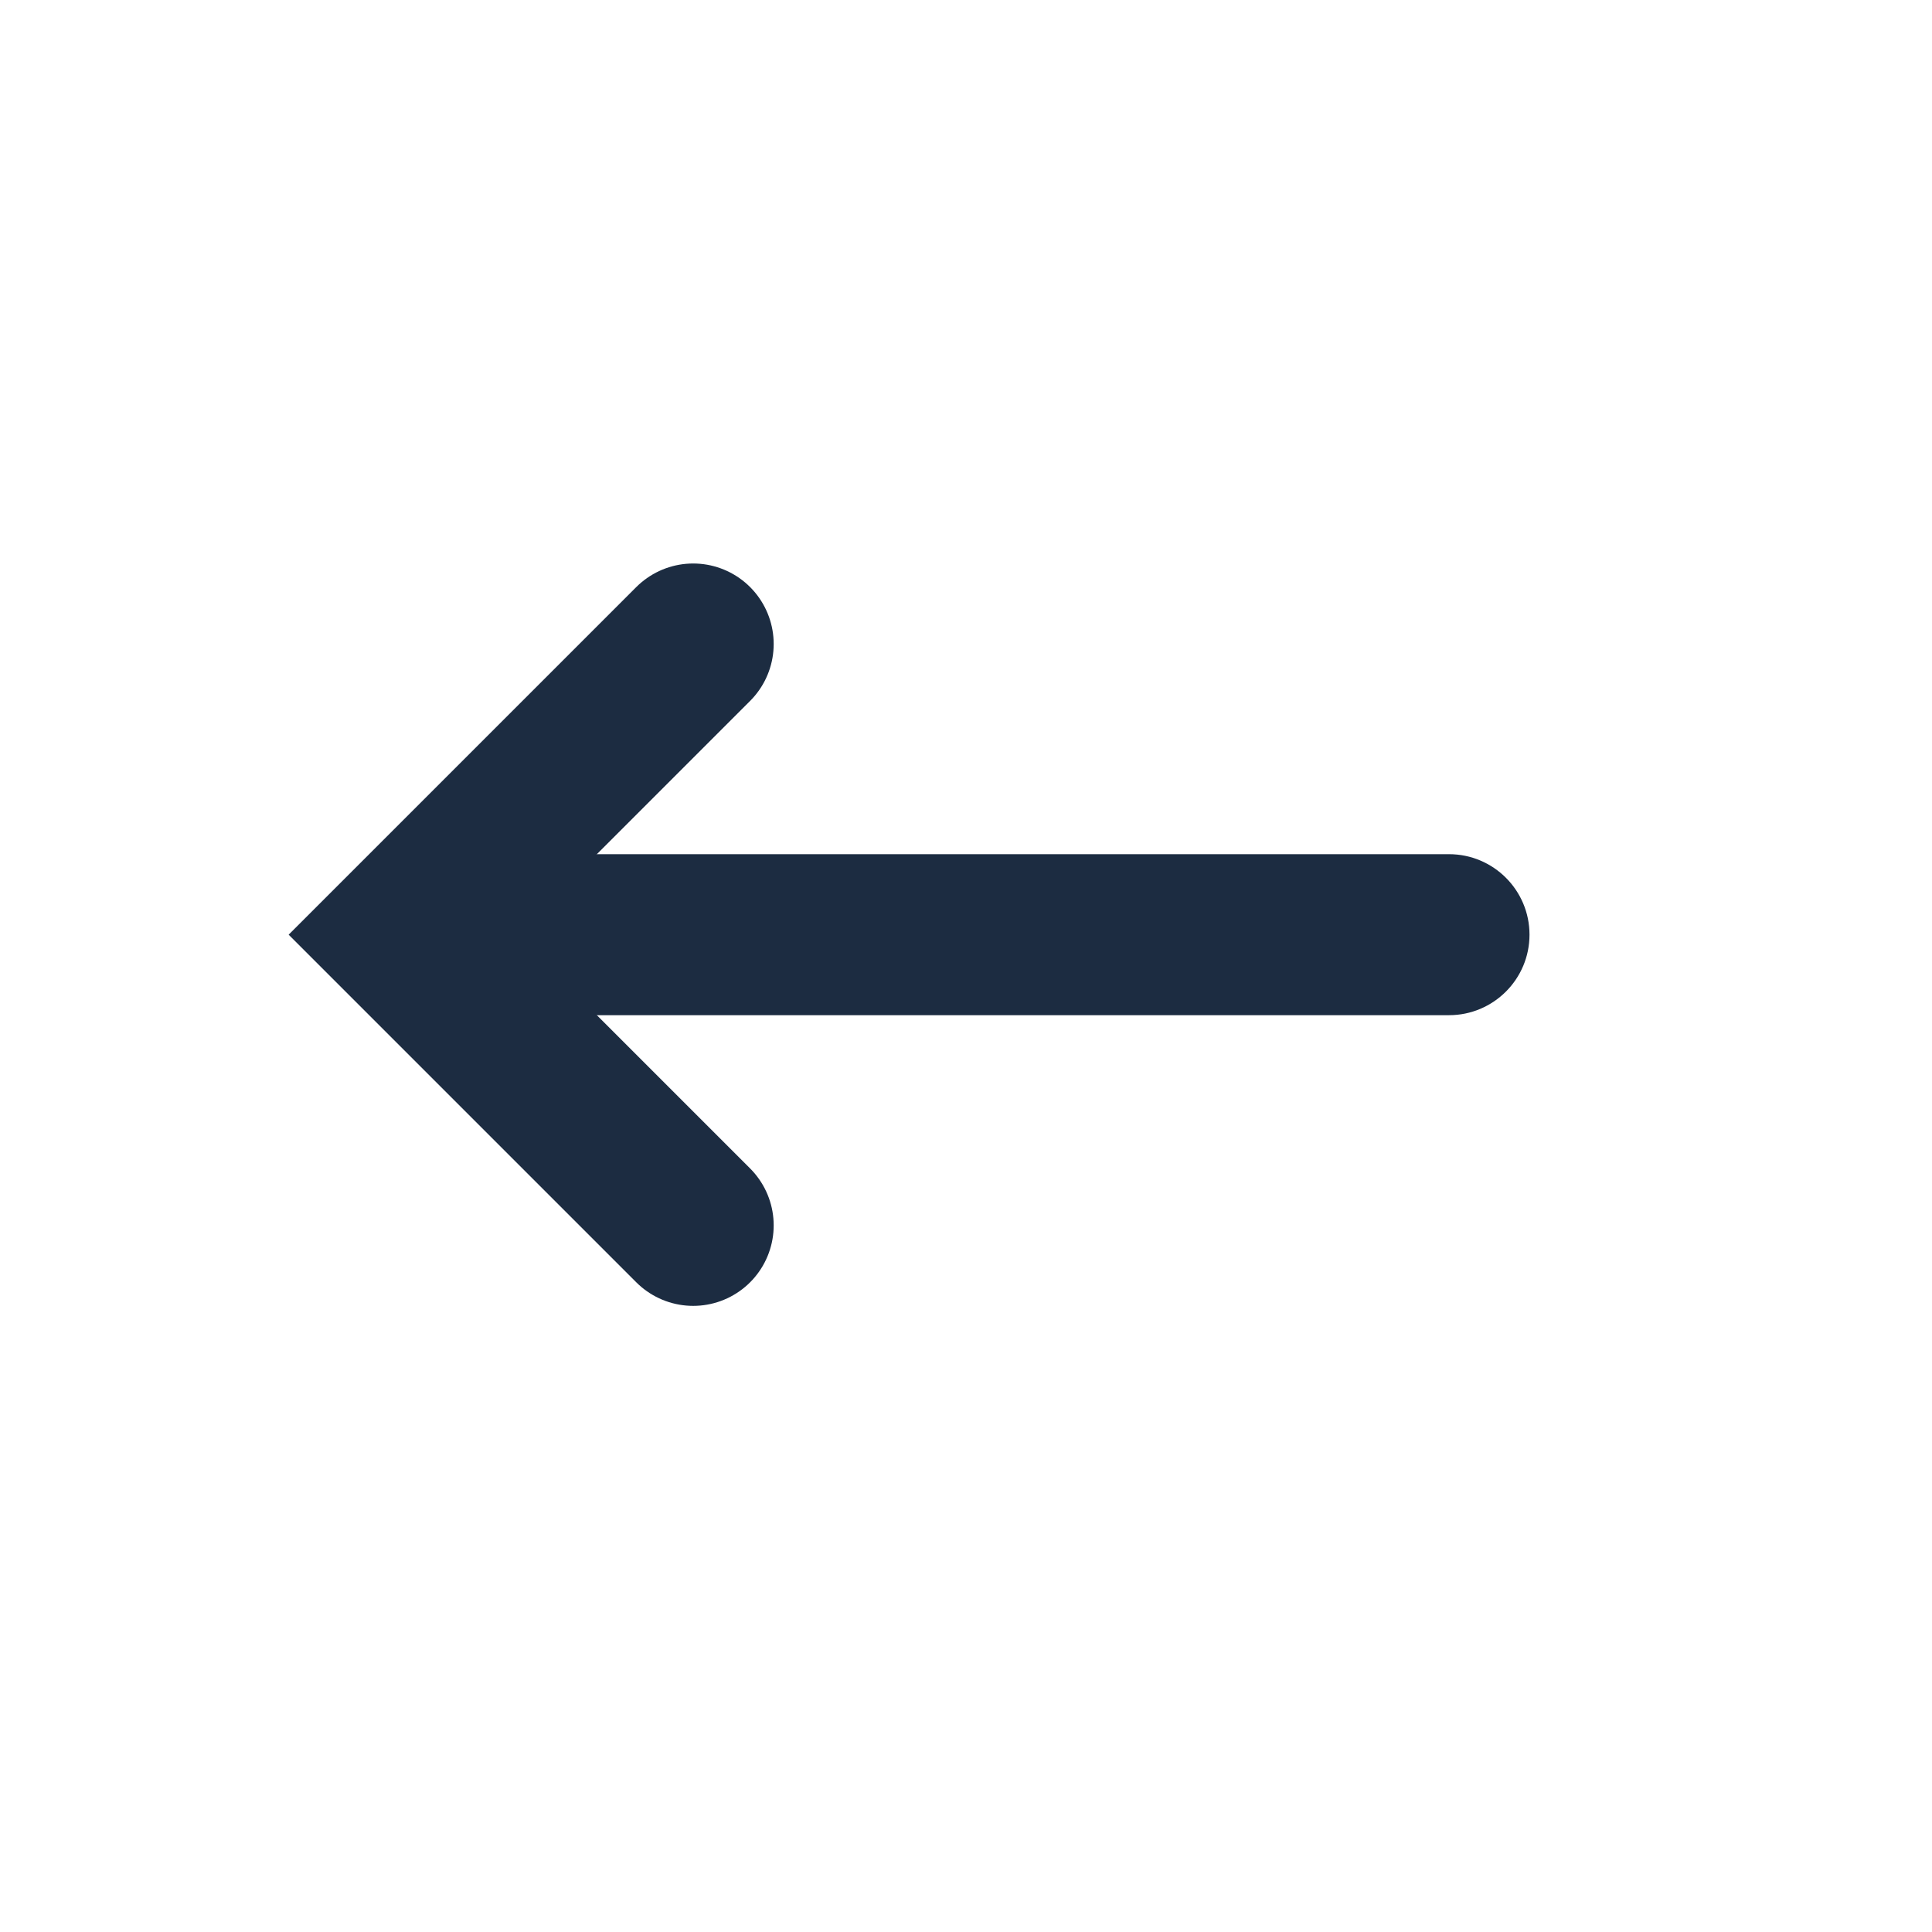
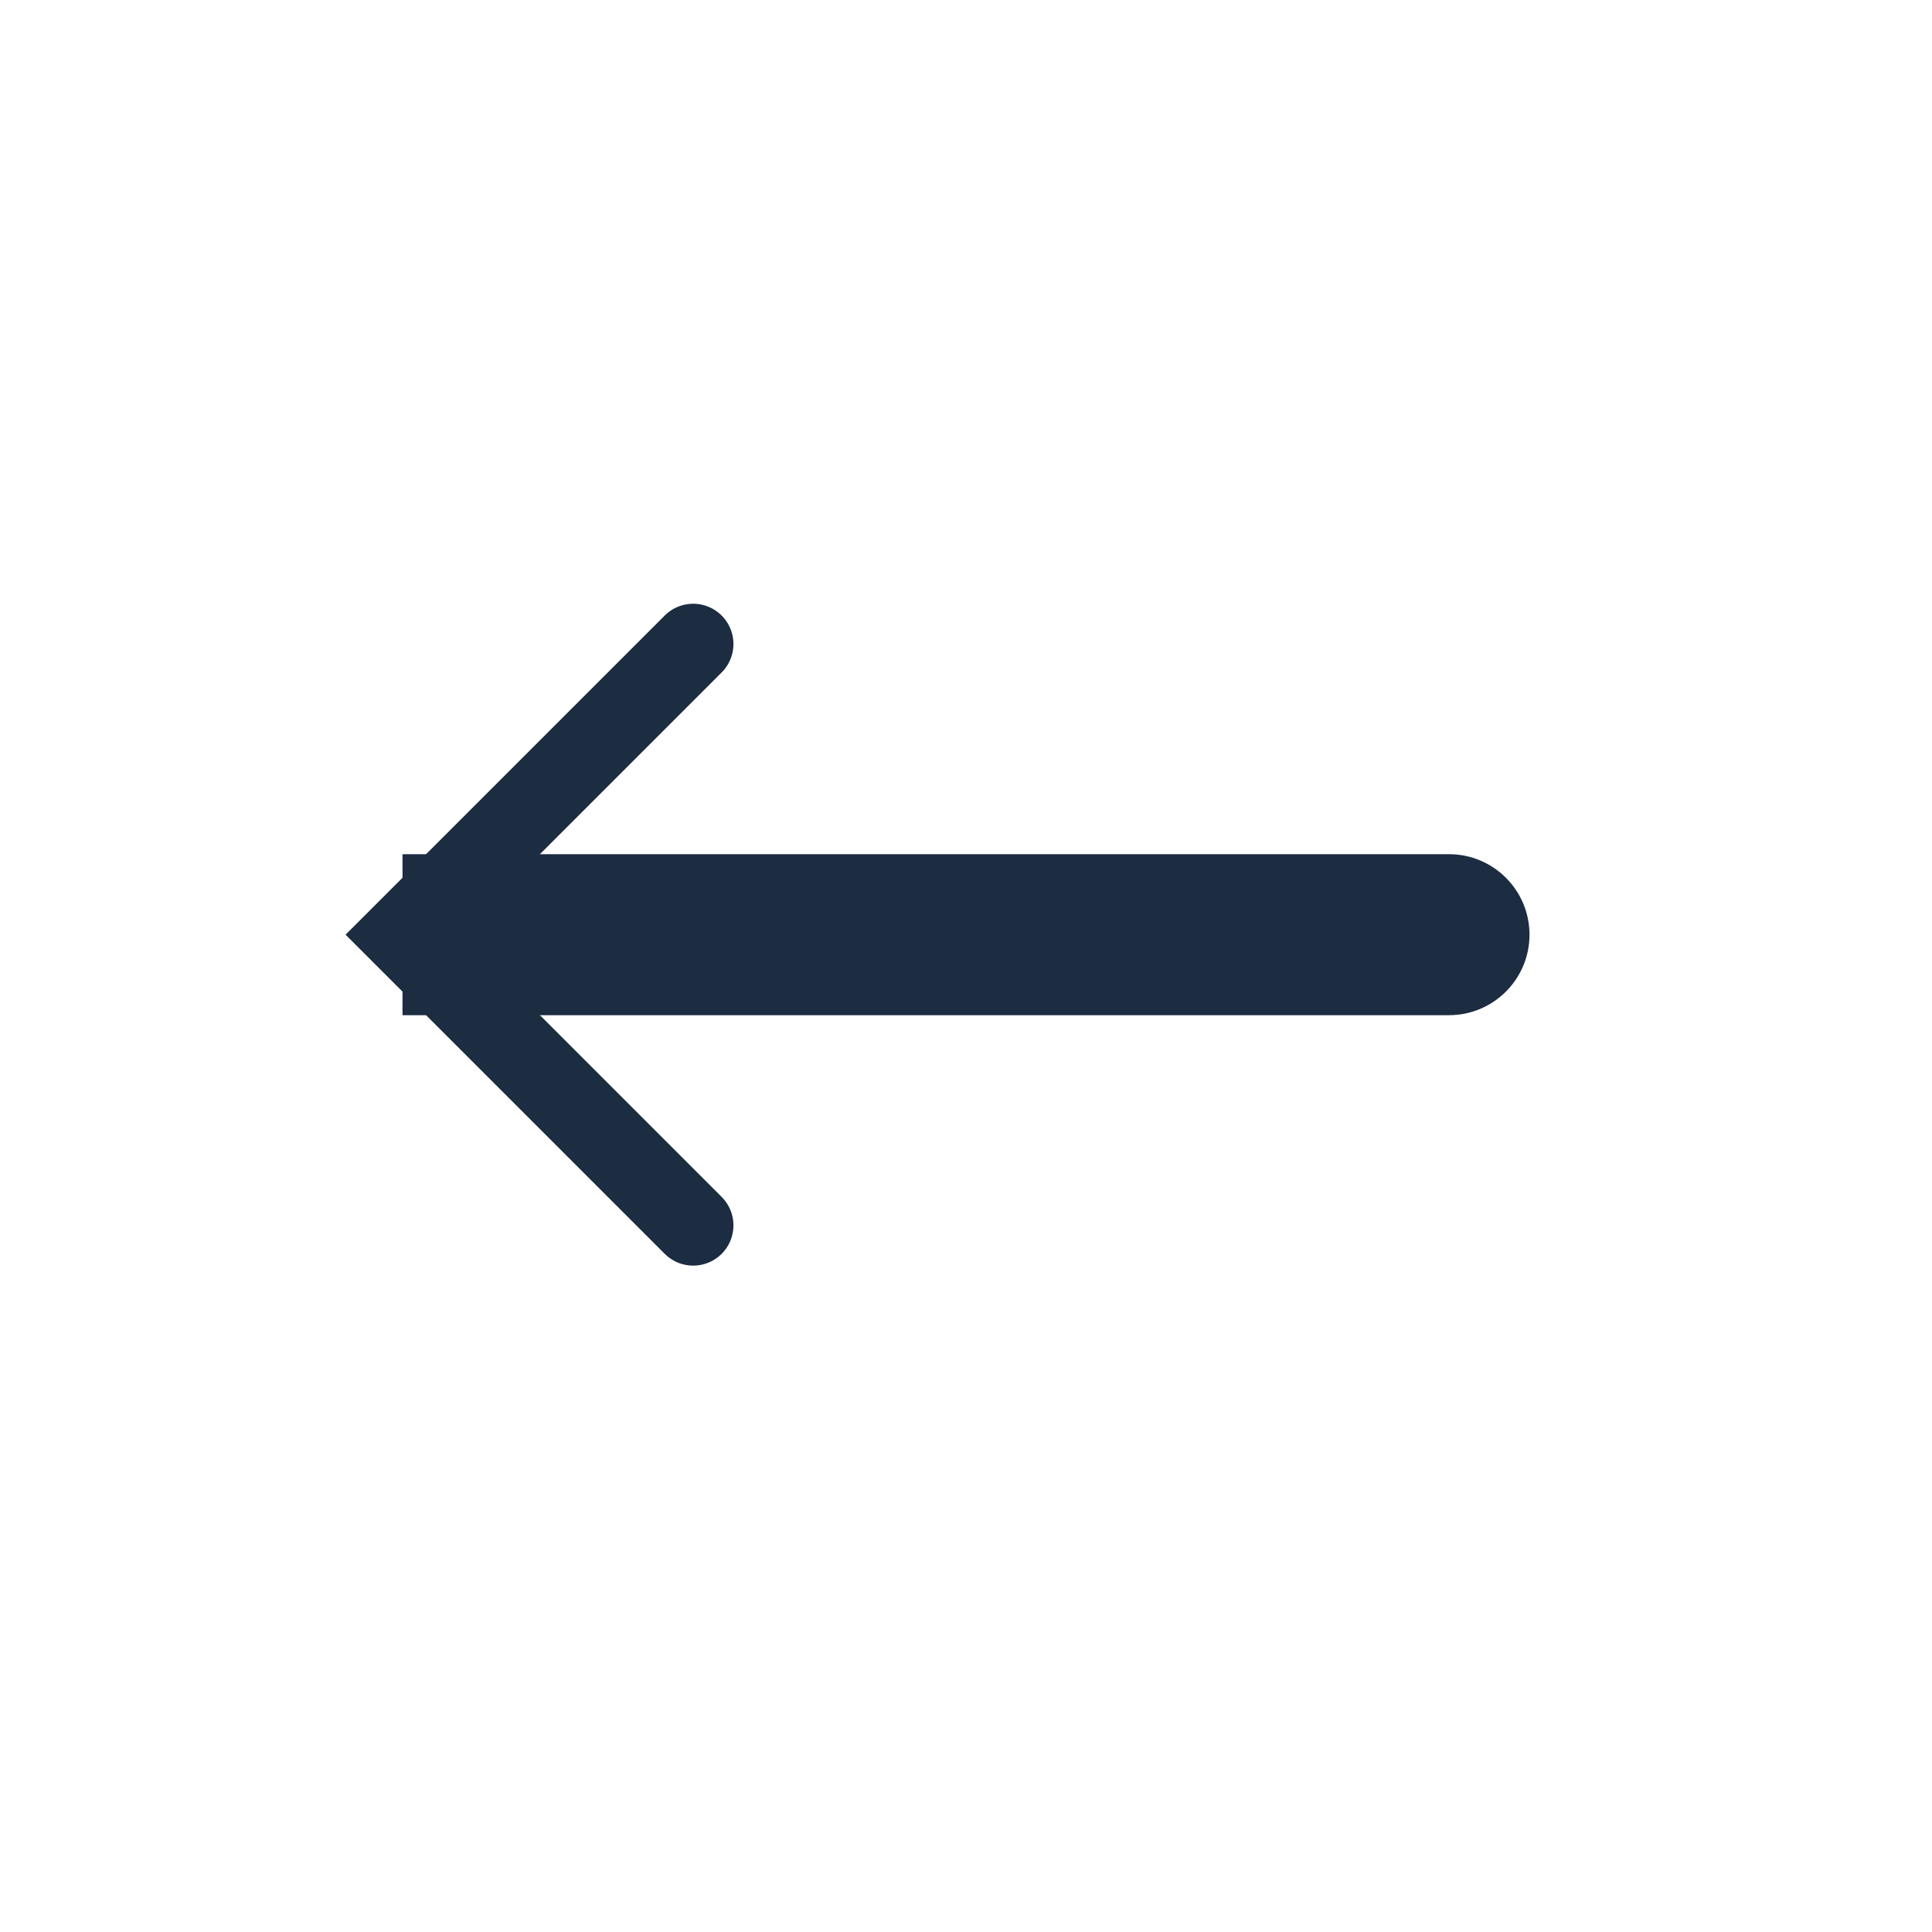
<svg xmlns="http://www.w3.org/2000/svg" width="24" height="24" viewBox="0 0 24 24" fill="none">
  <path d="M18 12.611C18.552 12.611 19 12.163 19 11.611C19 11.059 18.552 10.611 18 10.611V12.611ZM18 10.611H5V12.611H18V10.611Z" fill="#1C2C41" />
-   <path d="M8.611 15.222L5 11.611L8.611 8" stroke="#1C2C41" stroke-width="2" stroke-linecap="round" />
+   <path d="M8.611 15.222L5 11.611L8.611 8" stroke="#1C2C41" strokeWidth="2" stroke-linecap="round" />
</svg>
